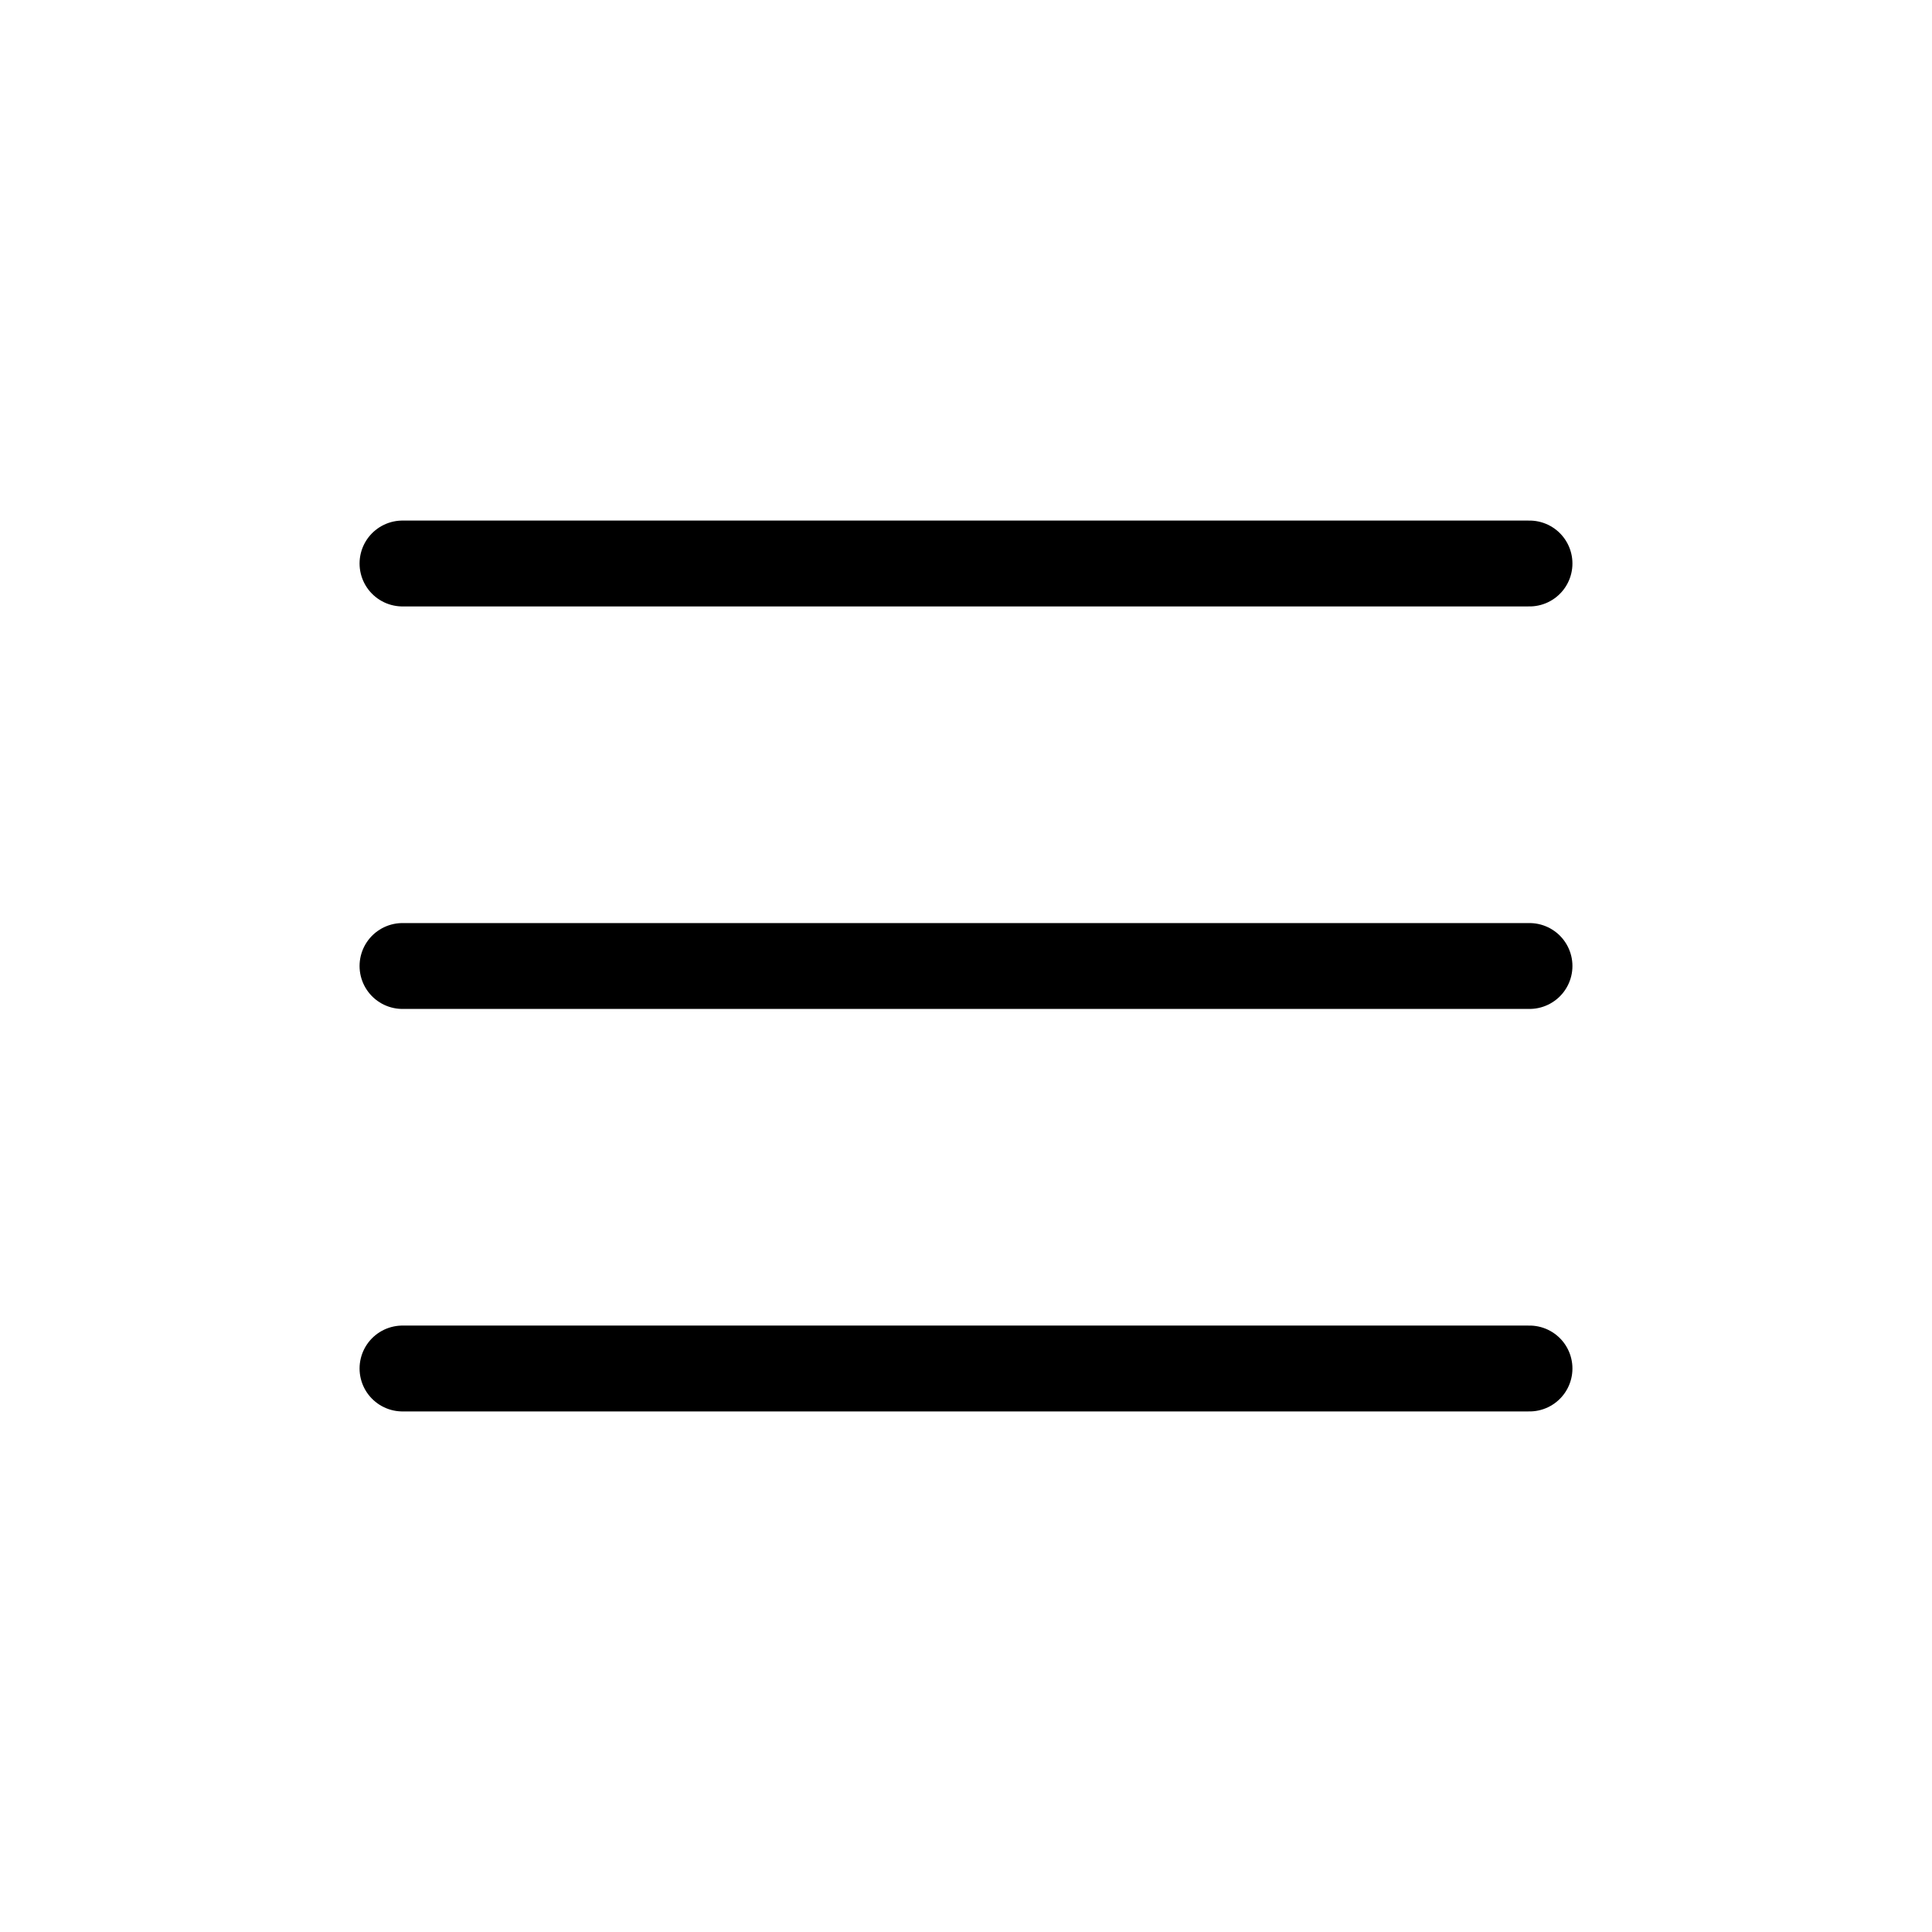
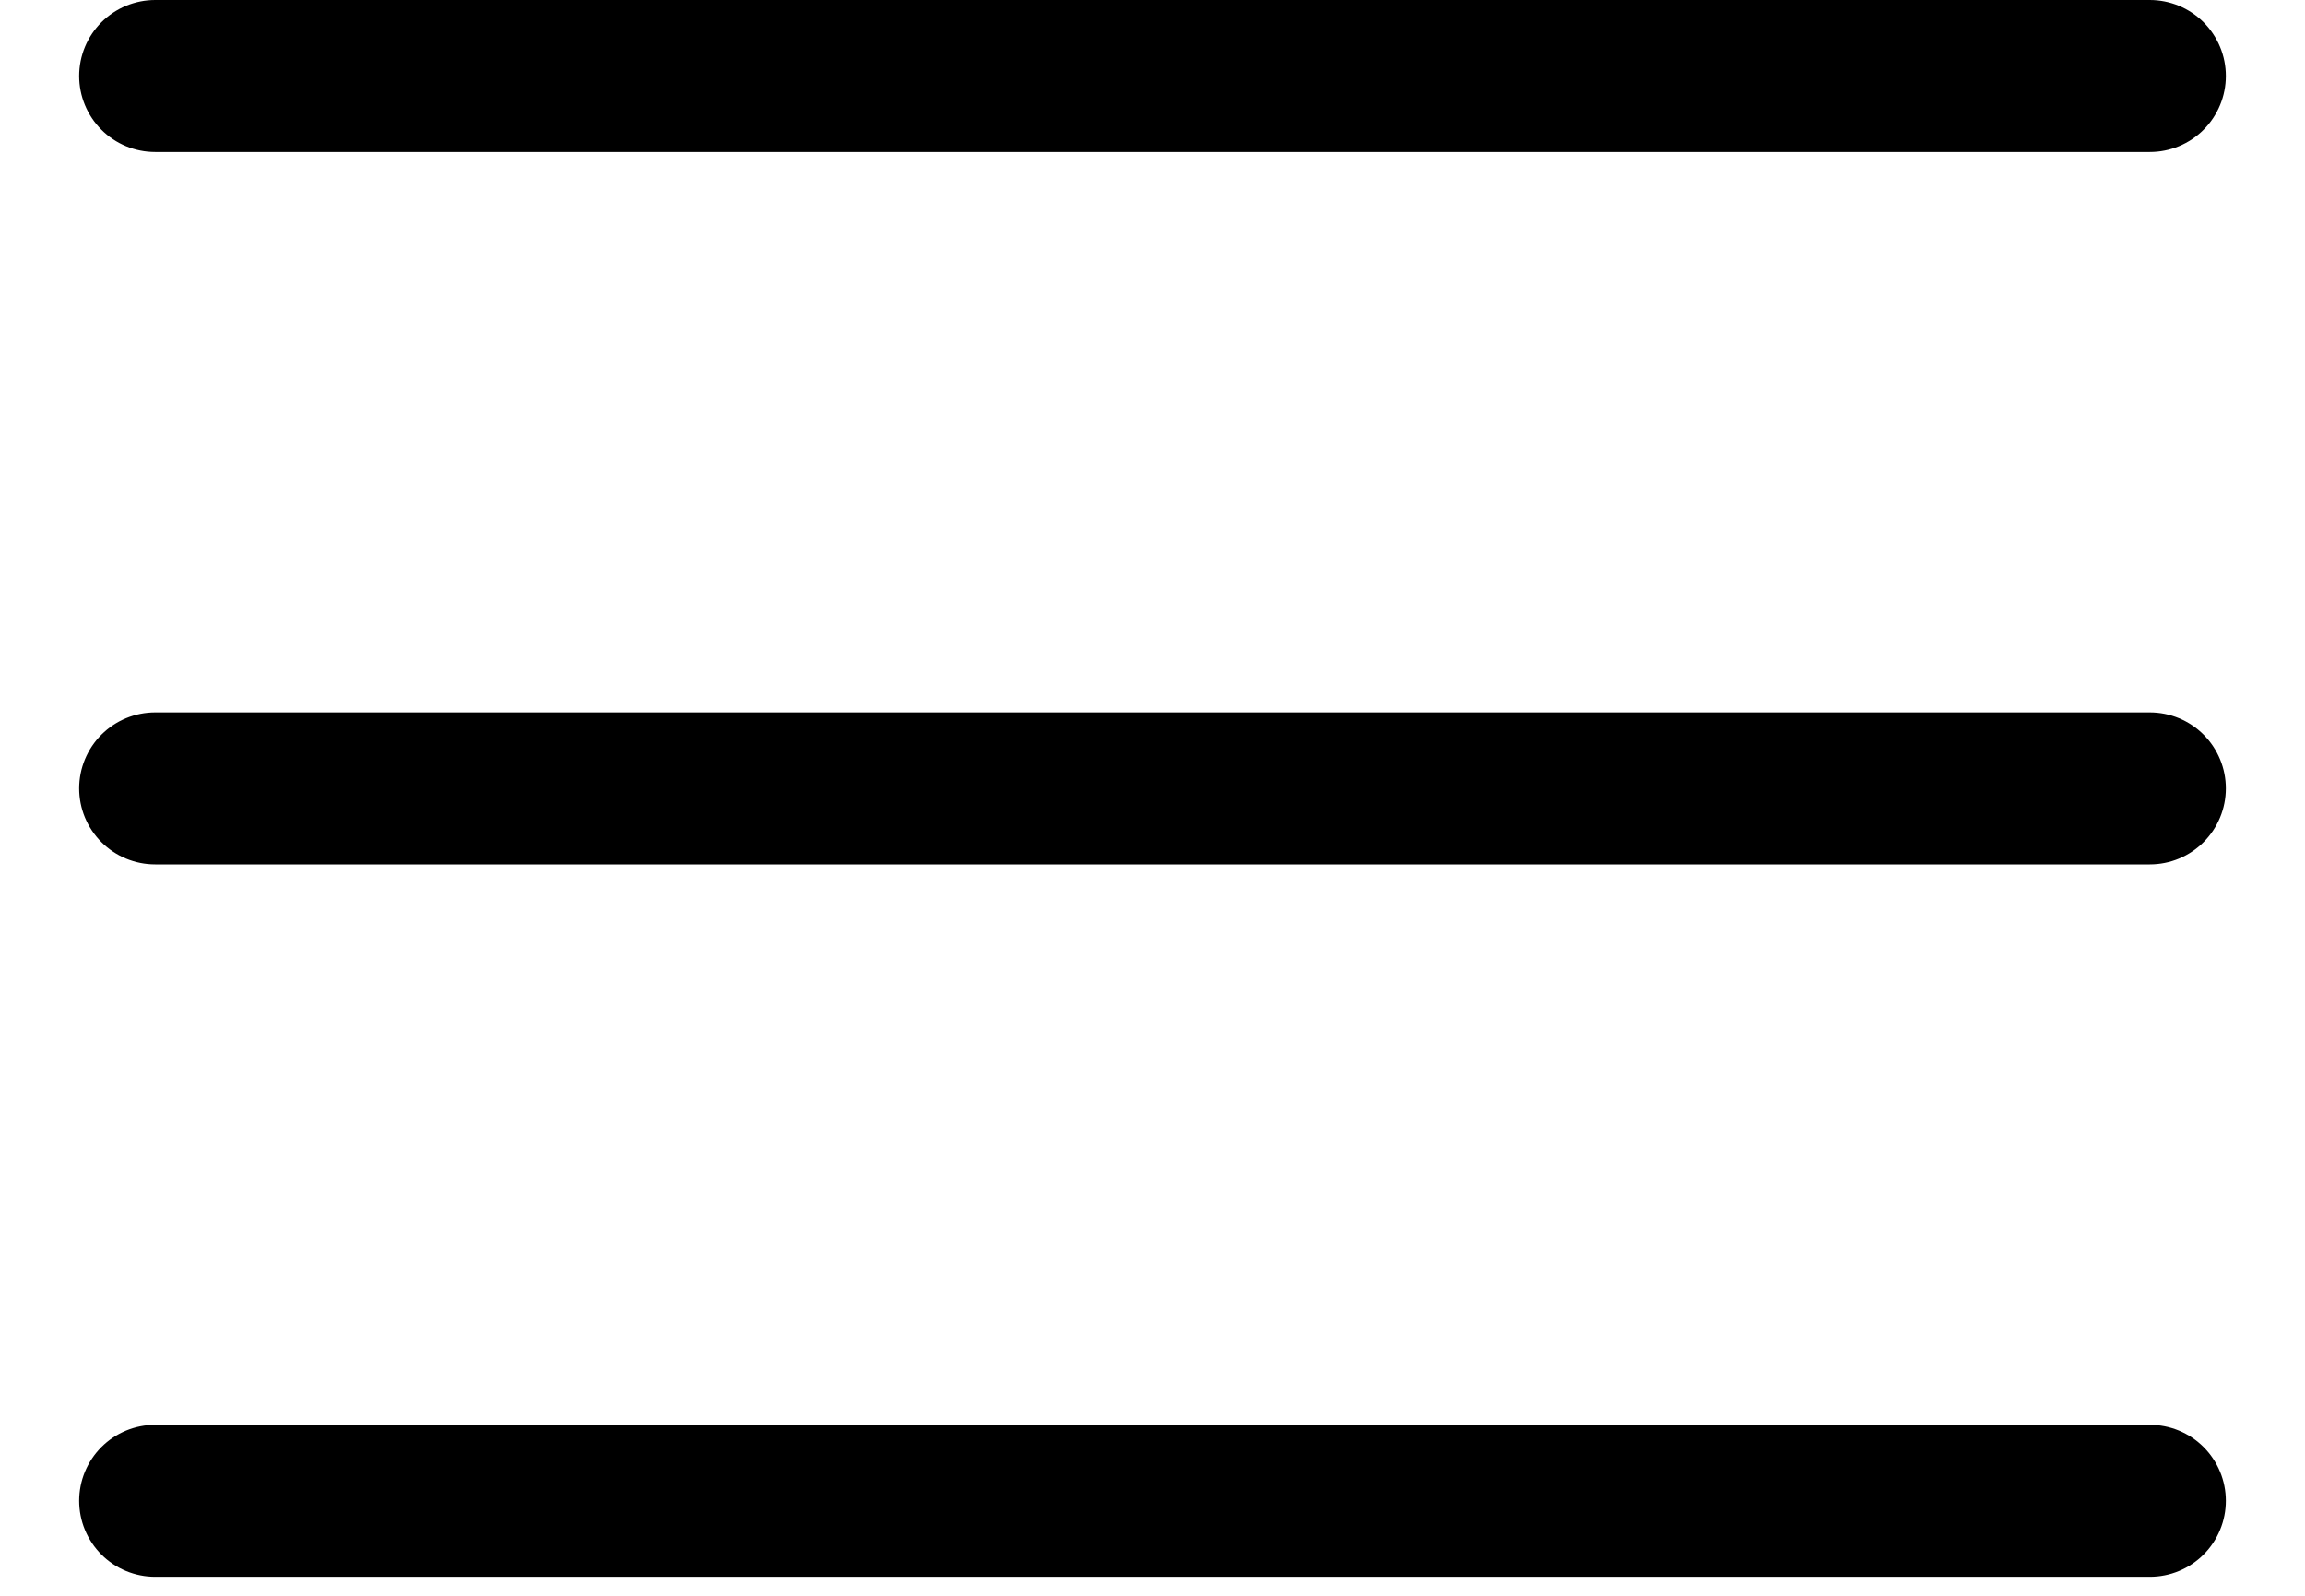
- <svg xmlns="http://www.w3.org/2000/svg" width="38" height="38" viewBox="0 0 45 45" fill="none">
-   <path d="M9.375 31.875H35.625M9.375 22.5H35.625M9.375 13.125H35.625" stroke="black" stroke-width="2" stroke-linecap="round" stroke-linejoin="round" />
+ <svg xmlns="http://www.w3.org/2000/svg" width="26" height="18" viewBox="0 0 29 21" fill="none">
+   <path d="M1.375 19.75H27.625M1.375 10.375H27.625M1.375 1H27.625" stroke="black" stroke-width="2" stroke-linecap="round" stroke-linejoin="round" />
</svg>
